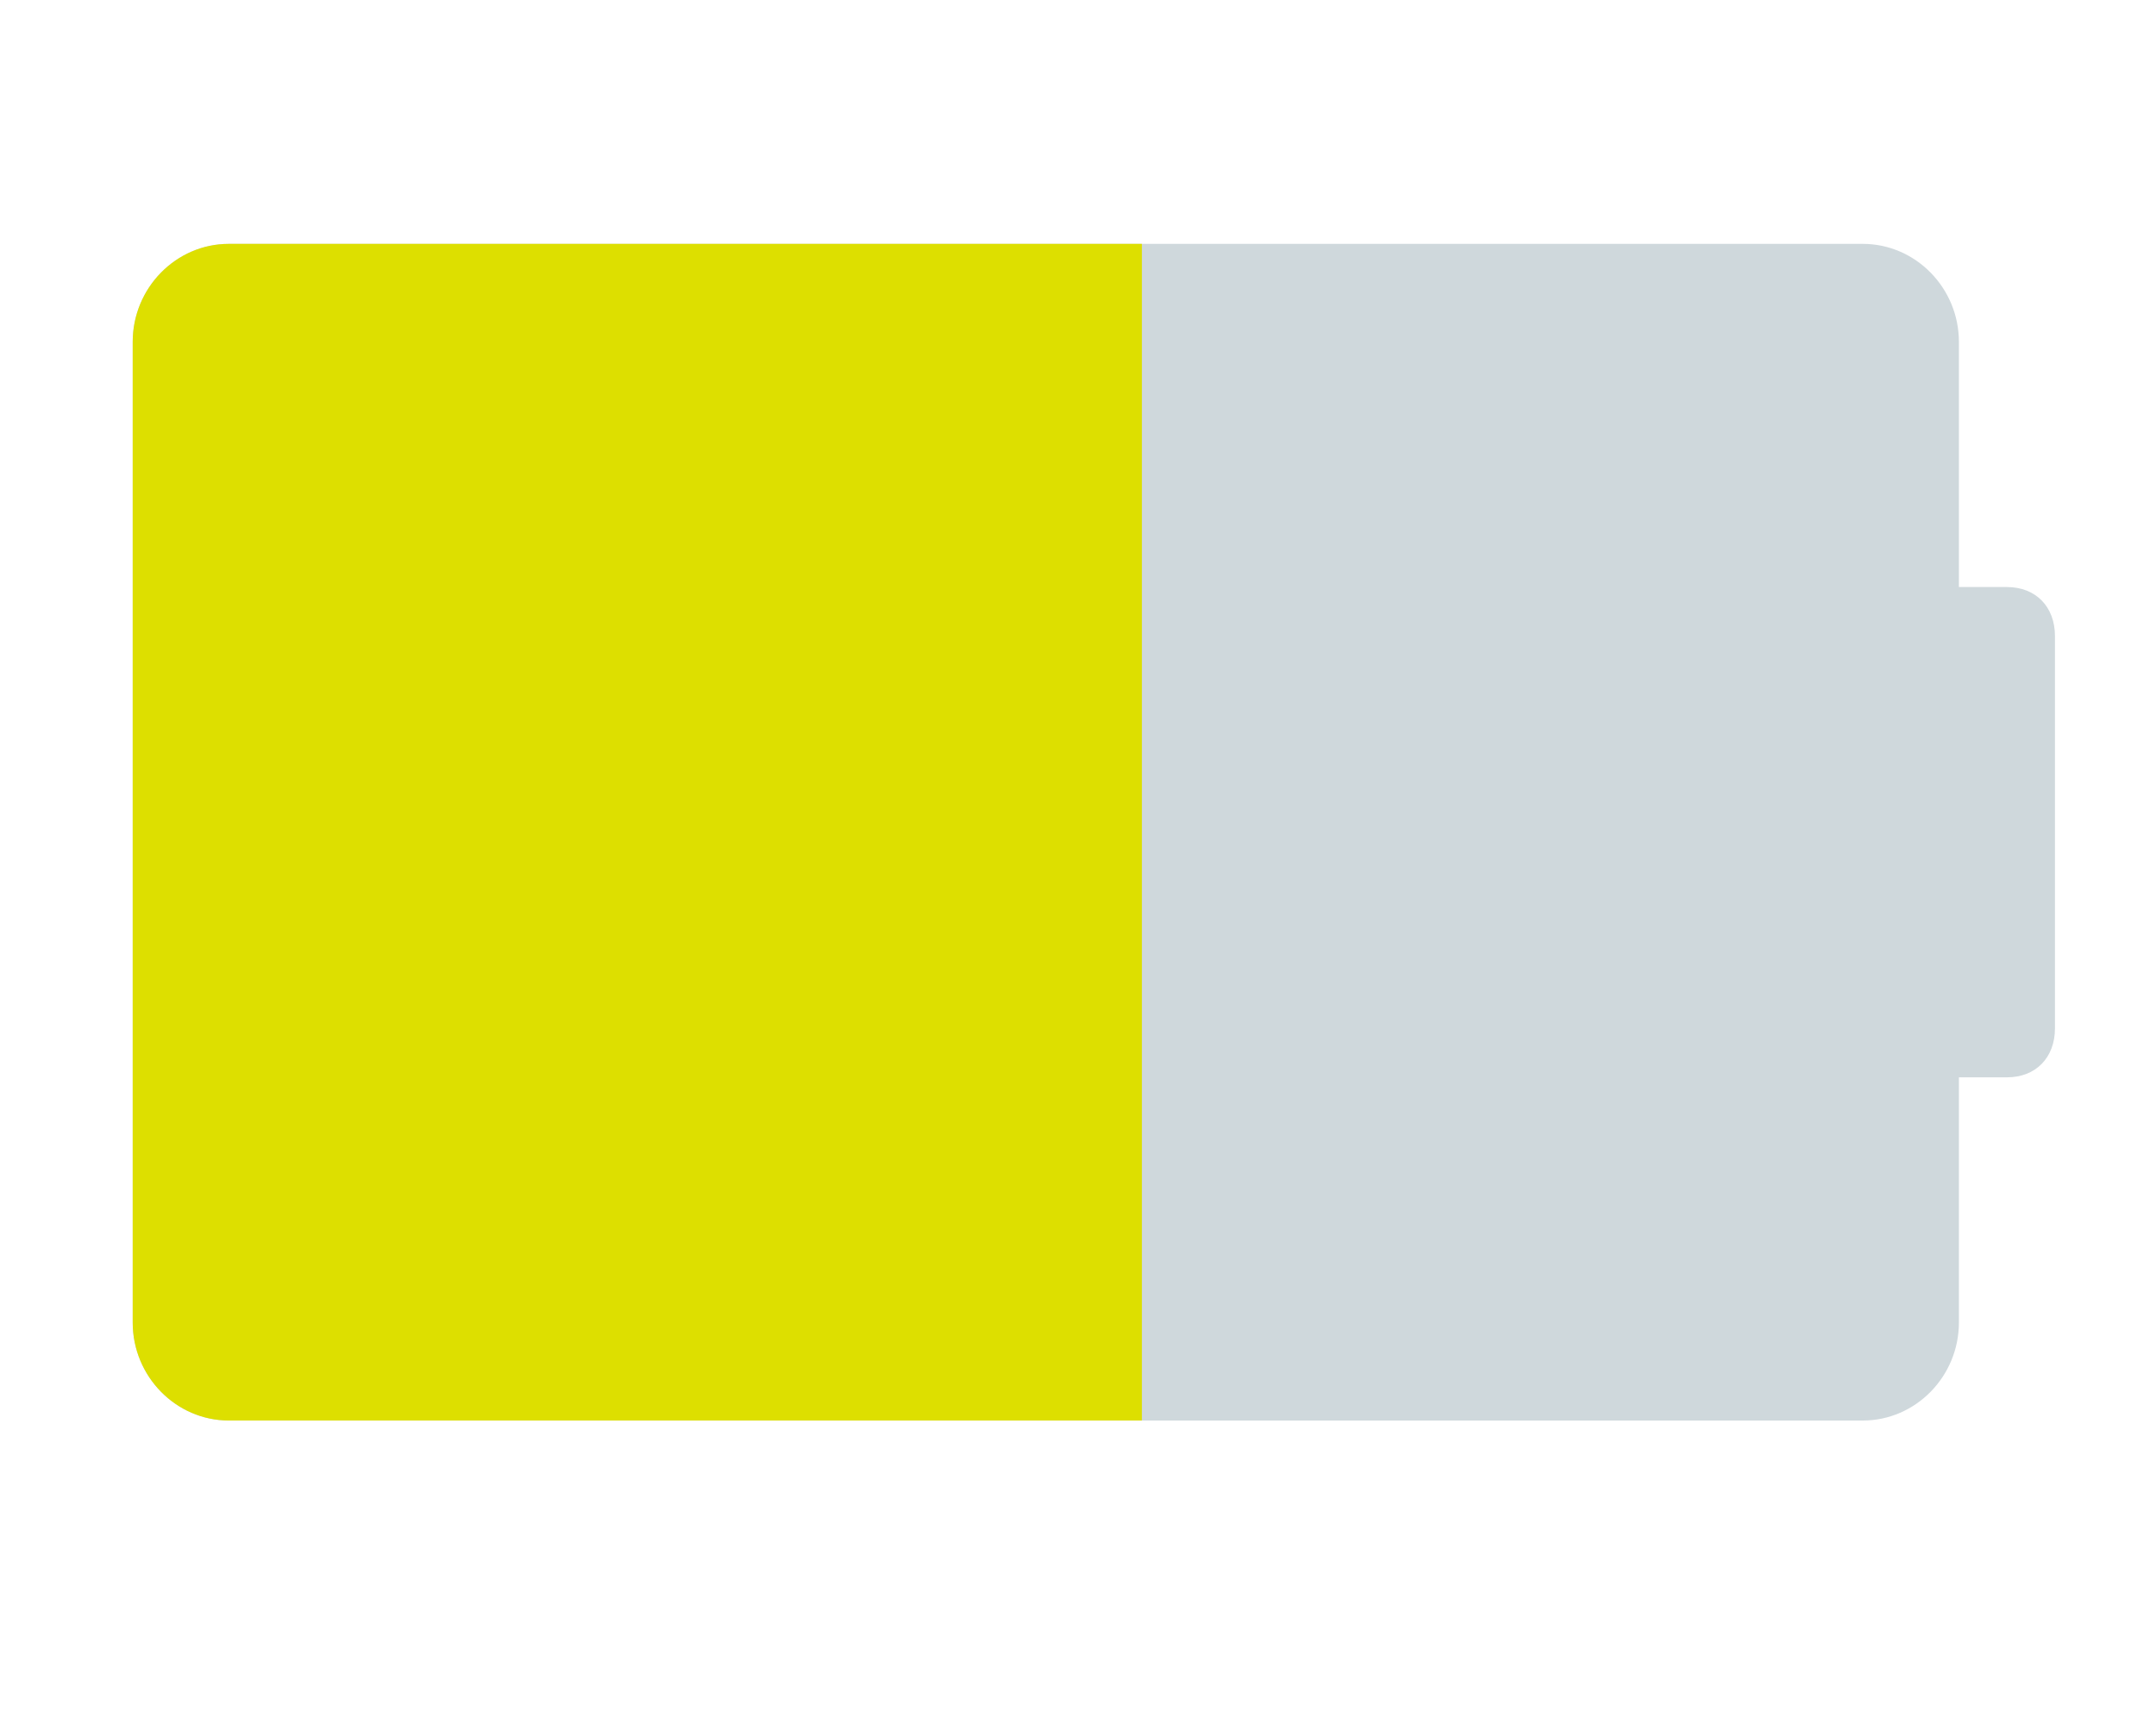
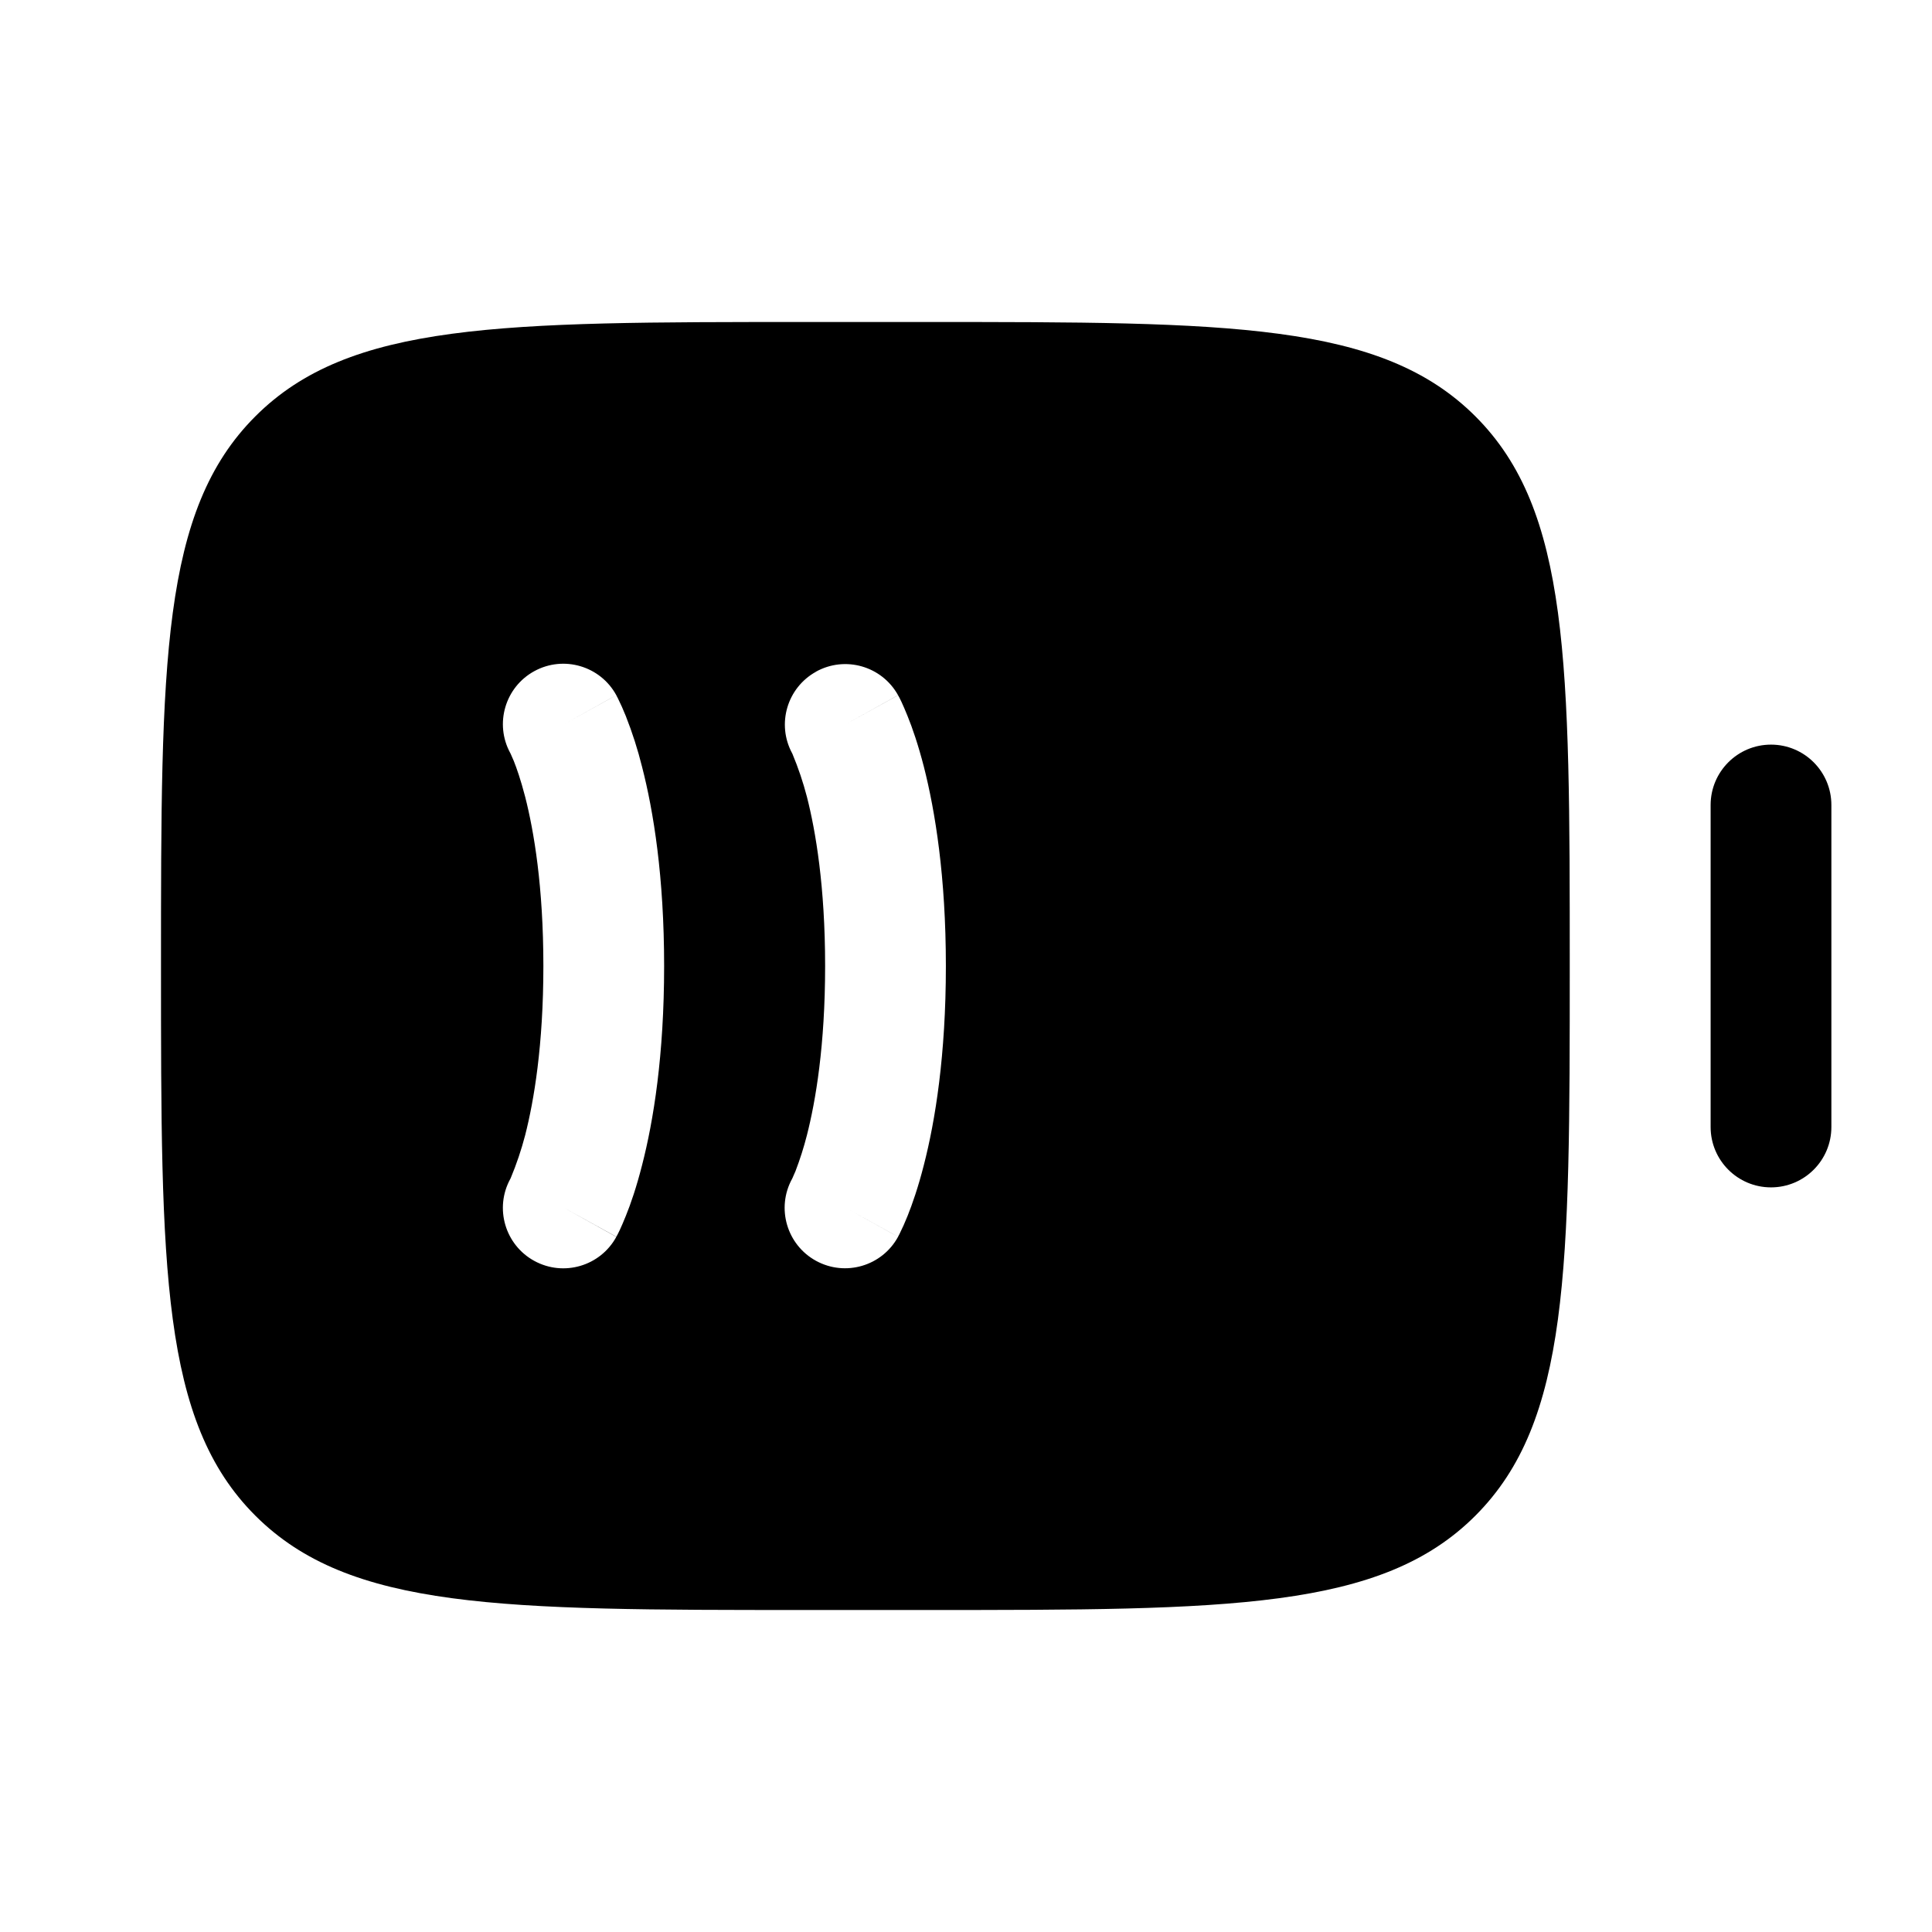
- <svg xmlns="http://www.w3.org/2000/svg" width="80" height="64" viewBox="0 0 60 48">
-   <g fill="#cfd8dc">
-     <path d="M3.693 36.799V9.514c0-1.5 1.204-2.728 2.675-2.728H51.84c1.471 0 2.675 1.228 2.675 2.728V36.8c0 1.5-1.204 2.728-2.675 2.728H6.369c-1.472 0-2.676-1.228-2.676-2.728" />
-     <path d="M45.152 28.613V17.7c0-.819.535-1.365 1.337-1.365h9.362c.803 0 1.337.546 1.337 1.365v10.913c0 .819-.534 1.365-1.337 1.365H46.49c-.802 0-1.337-.546-1.337-1.365" />
+ <svg xmlns="http://www.w3.org/2000/svg" width="64" height="64" viewBox="0 0 24 24">
+   <g fill="currentColor">
+     <path fill-rule="evenodd" d="M3.172 5.172C2 6.343 2 8.229 2 12s0 5.657 1.172 6.828S6.229 20 10 20h1.5c3.771 0 5.657 0 6.828-1.172S19.5 15.771 19.5 12s0-5.657-1.172-6.828S15.271 4 11.5 4H10C6.229 4 4.343 4 3.172 5.172m4.484 3.464a.75.75 0 0 0-1.317.719l.005.01l.038.087c.035.087.087.235.142.447c.108.424.226 1.111.226 2.101s-.118 1.677-.226 2.101a4 4 0 0 1-.18.534l-.005.01a.75.75 0 0 0 1.317.72L7 15l.656.363l.001-.002l.002-.003l.004-.007l.01-.018l.026-.053q.03-.064.075-.175c.06-.147.132-.356.202-.631c.142-.551.274-1.364.274-2.474s-.132-1.923-.274-2.474a5 5 0 0 0-.202-.631a3 3 0 0 0-.102-.228l-.01-.018l-.003-.007l-.002-.004zM7 9c.65-.361.655-.365.656-.364zm3.136-.656a.75.75 0 0 1 1.02.292L10.5 9l.656-.363l.001.001l.002.004l.004.007l.01.018l.026.053q.03.064.075.175c.06.147.132.356.203.631c.14.551.273 1.364.273 2.474s-.132 1.923-.274 2.474c-.07.275-.143.484-.202.631a3 3 0 0 1-.102.228l-.01.018l-.003.007l-.002.003v.002l-.001.001l-.654-.363c.648.36.653.364.654.363a.75.75 0 0 1-1.317-.719l.005-.01l.038-.087a4 4 0 0 0 .142-.447c.108-.424.226-1.111.226-2.101s-.118-1.677-.226-2.101a4 4 0 0 0-.18-.534l-.005-.01a.75.75 0 0 1 .297-1.01" clip-rule="evenodd" />
+     <path d="M21.25 14a.75.75 0 0 0 1.5 0v-4a.75.75 0 0 0-1.5 0z" />
  </g>
-   <path fill="#dddf00" d="M3.693 36.799V9.514c0-1.5 1.204-2.728 2.675-2.728h25.41v32.741H6.368c-1.471 0-2.675-1.228-2.675-2.728" />
</svg>
